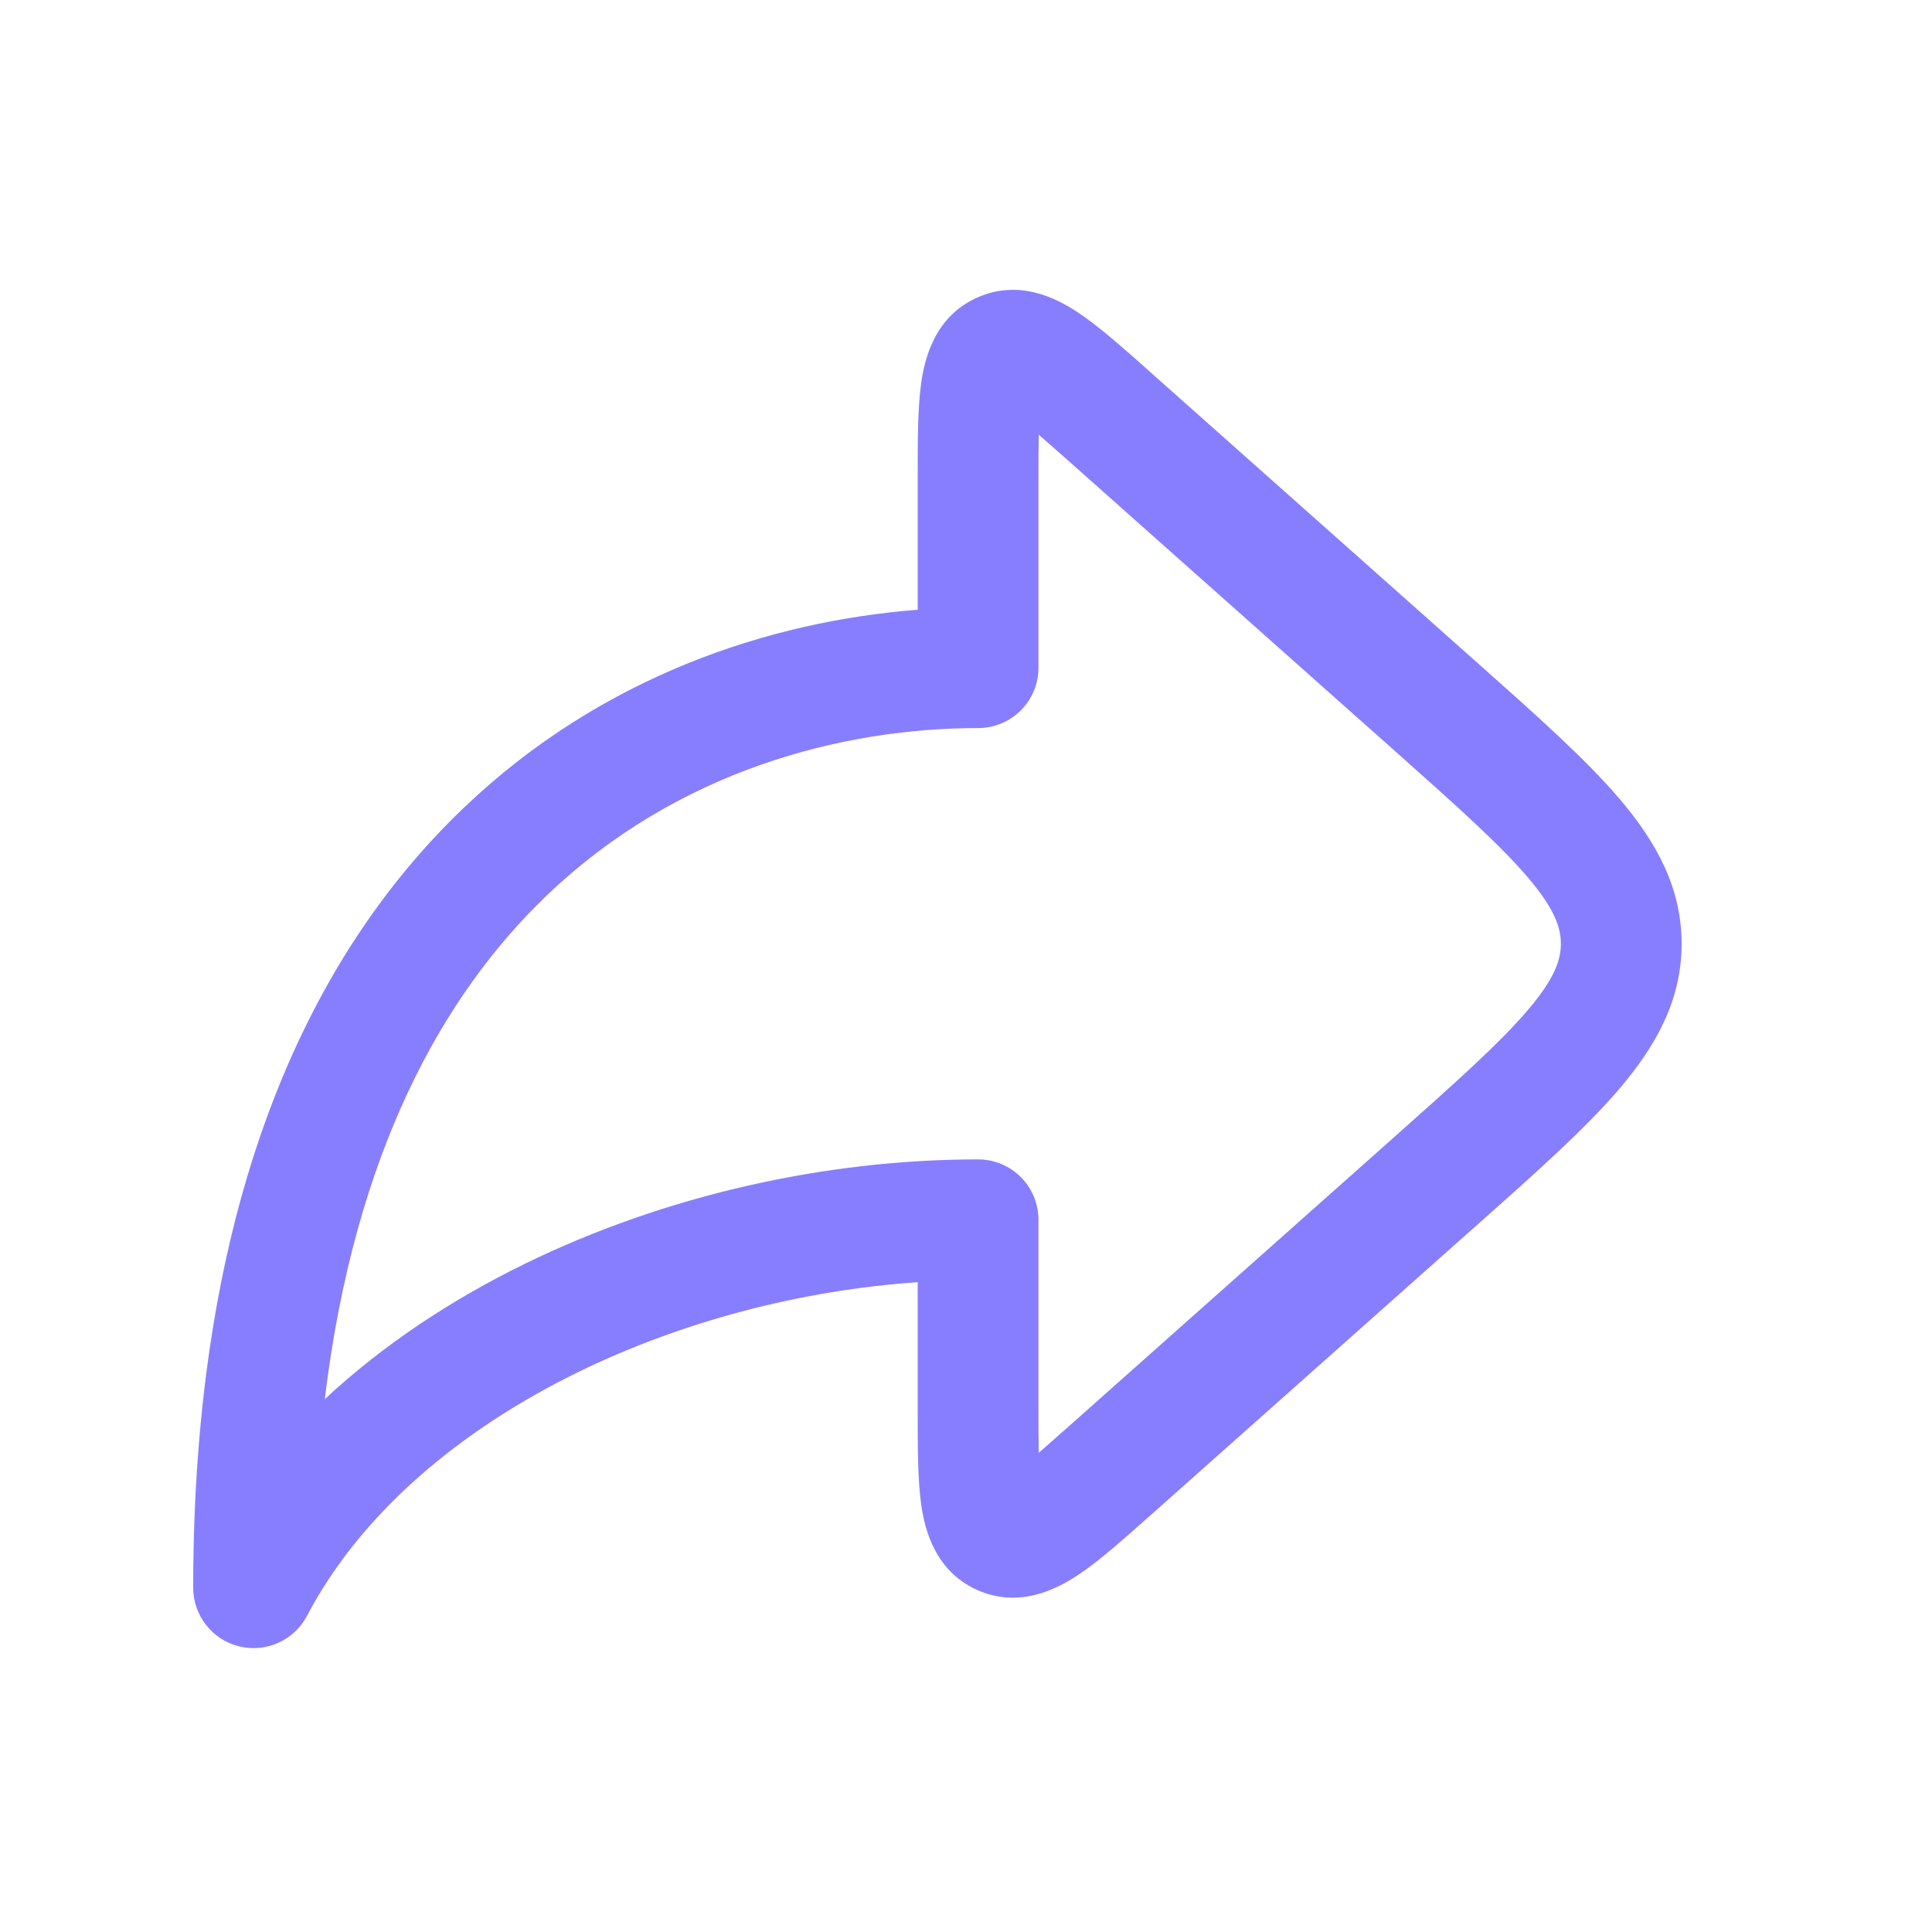
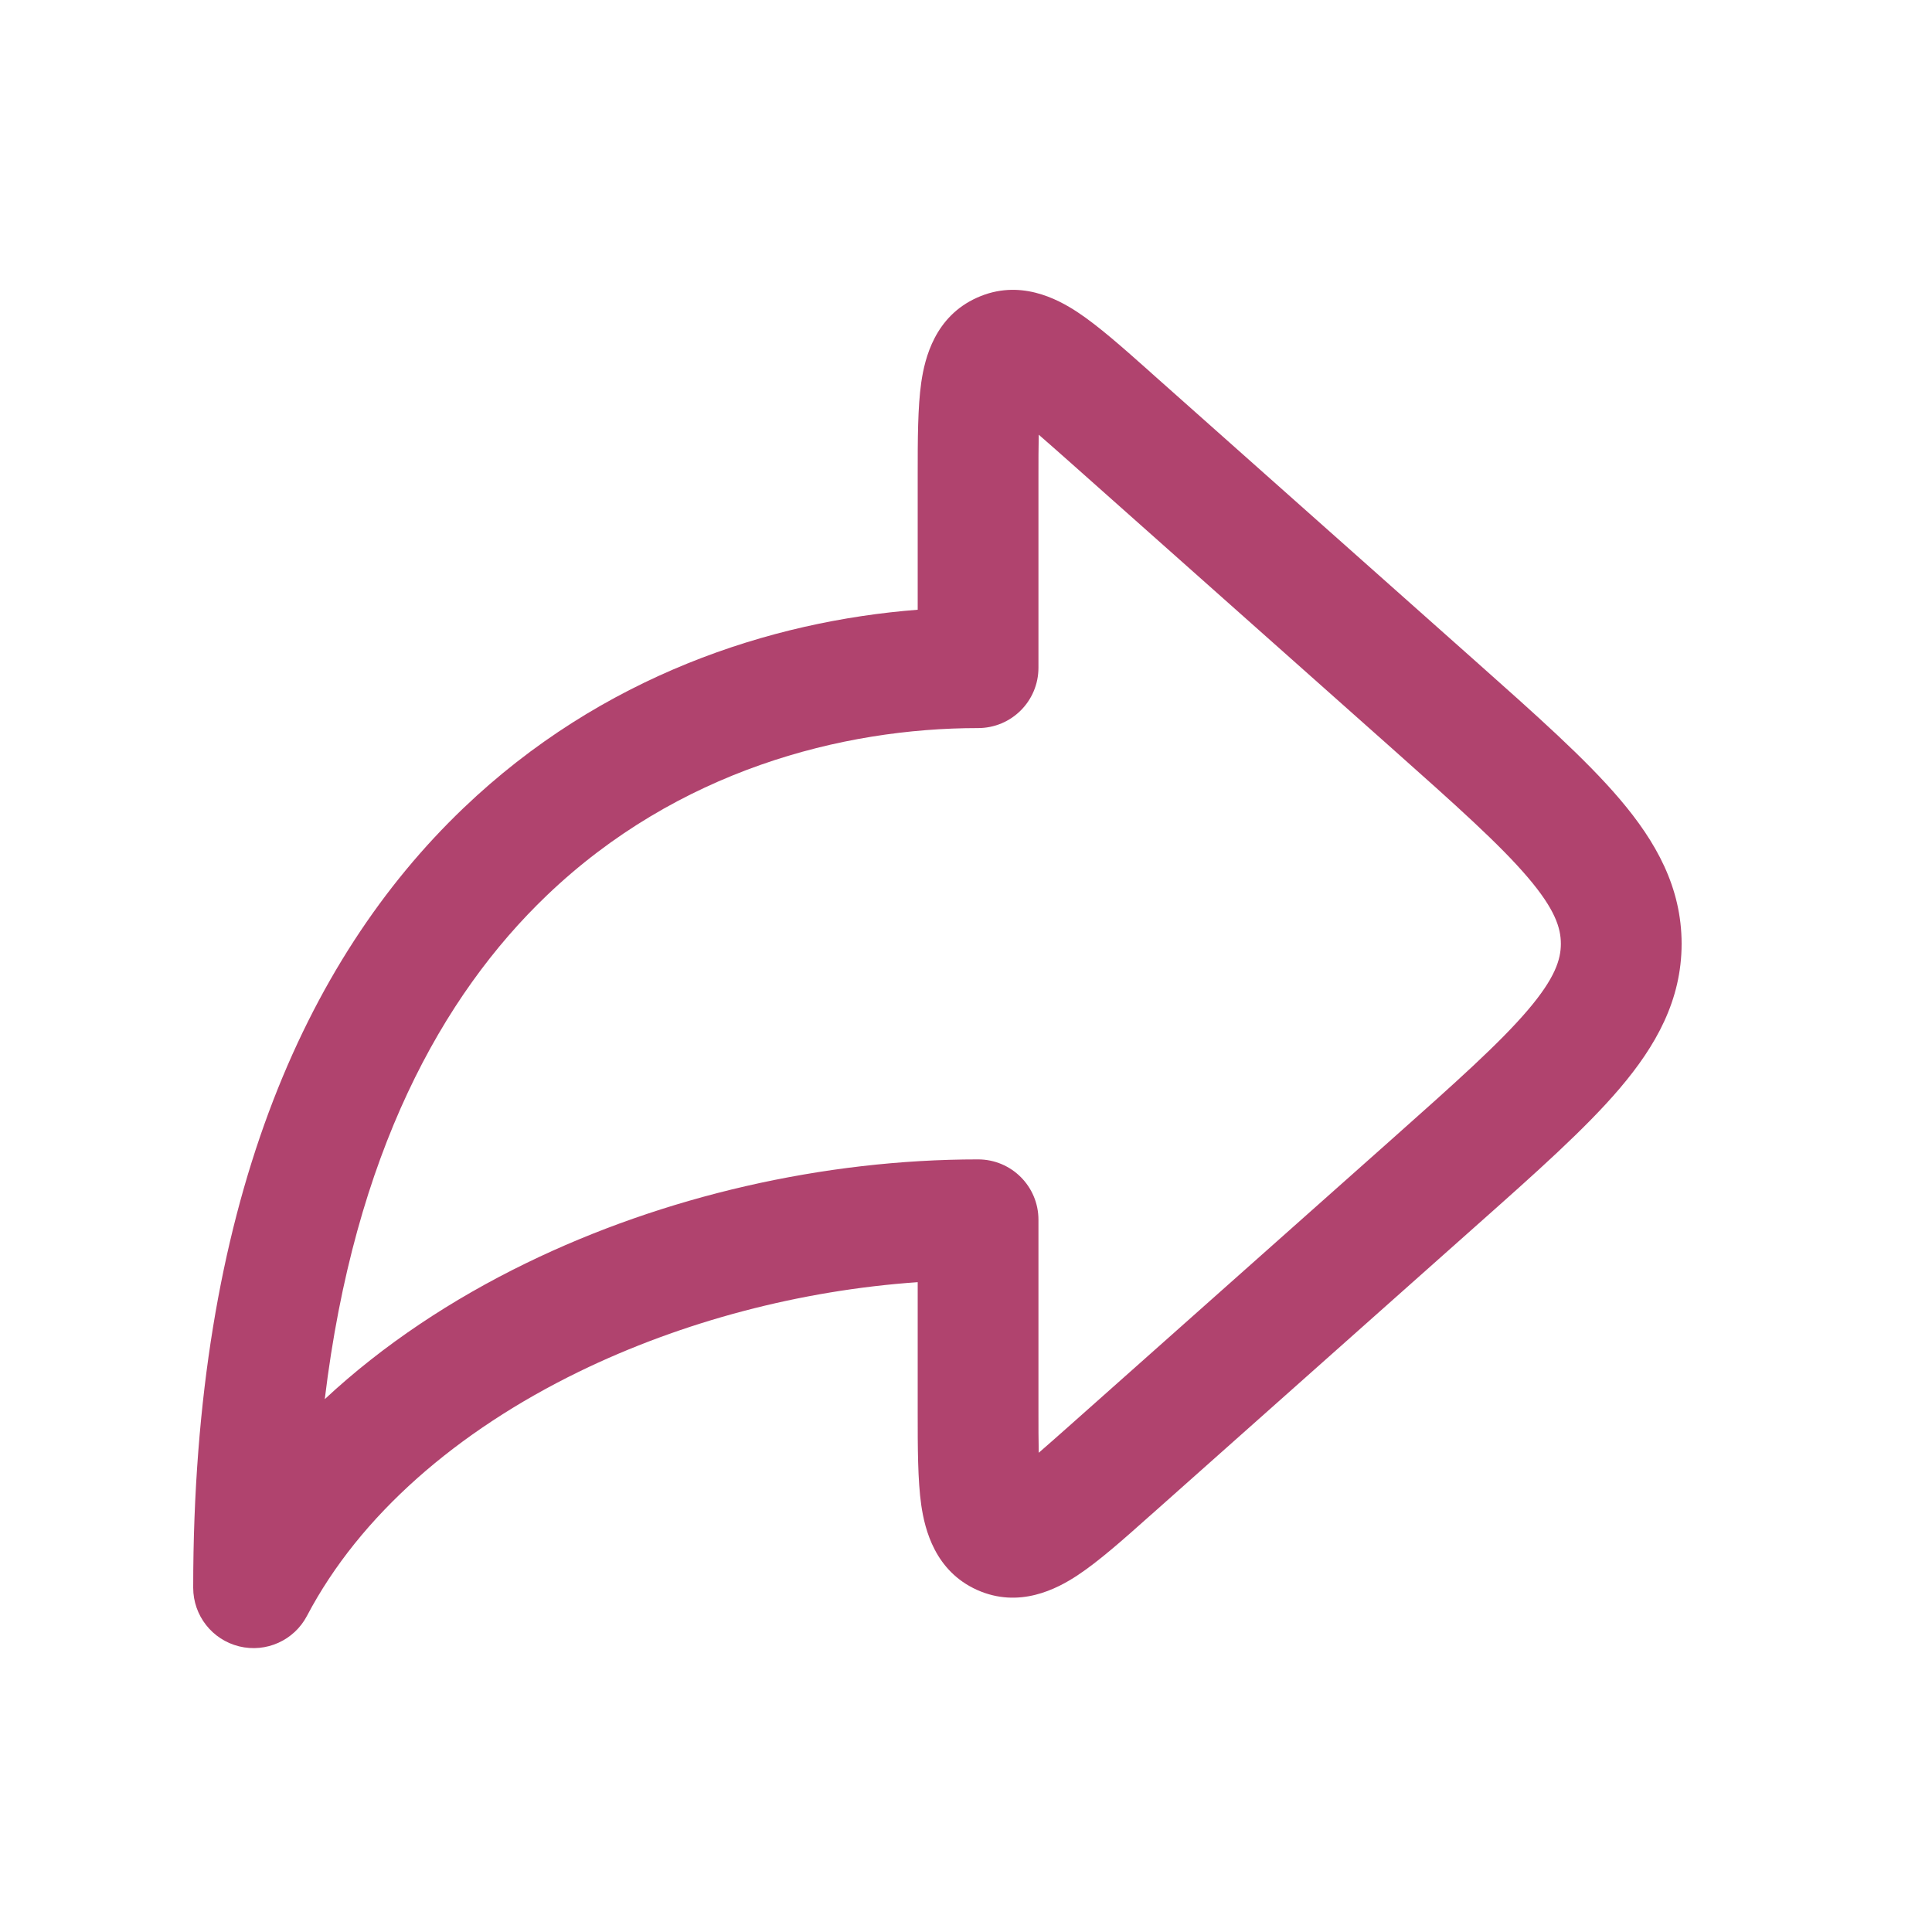
<svg xmlns="http://www.w3.org/2000/svg" width="20" height="20" viewBox="0 0 20 20" fill="none">
-   <path fill-rule="evenodd" clip-rule="evenodd" d="M11.895 3.84C11.906 3.85 11.916 3.859 11.927 3.869L15.272 6.842C15.896 7.397 16.414 7.856 16.769 8.274C17.142 8.713 17.408 9.185 17.408 9.77C17.408 10.354 17.142 10.826 16.769 11.265C16.414 11.683 15.896 12.143 15.272 12.697L11.927 15.671C11.916 15.68 11.906 15.69 11.895 15.699C11.625 15.94 11.372 16.164 11.154 16.308C10.94 16.449 10.551 16.654 10.115 16.459C9.679 16.263 9.574 15.835 9.537 15.582C9.5 15.323 9.5 14.985 9.5 14.624C9.5 14.609 9.5 14.595 9.5 14.581V13.273C8.29 13.357 7.065 13.678 5.993 14.2C4.732 14.815 3.725 15.686 3.178 16.727C3.045 16.981 2.755 17.112 2.475 17.043C2.196 16.974 2 16.724 2 16.436C2 12.502 3.151 9.94 4.797 8.366C6.232 6.993 7.98 6.43 9.5 6.312V4.959C9.5 4.944 9.5 4.93 9.5 4.916C9.5 4.554 9.5 4.216 9.537 3.958C9.574 3.704 9.679 3.276 10.115 3.081C10.551 2.885 10.94 3.09 11.154 3.231C11.372 3.375 11.625 3.6 11.895 3.84ZM10.753 4.5C10.847 4.581 10.959 4.681 11.097 4.803L14.407 7.745C15.075 8.339 15.525 8.741 15.817 9.084C16.097 9.413 16.158 9.606 16.158 9.77C16.158 9.933 16.097 10.126 15.817 10.455C15.525 10.798 15.075 11.2 14.407 11.794L11.097 14.736C10.959 14.858 10.847 14.958 10.753 15.039C10.75 14.915 10.75 14.764 10.75 14.581V12.627C10.75 12.281 10.47 12.002 10.125 12.002C8.531 12.002 6.875 12.38 5.445 13.077C4.679 13.45 3.966 13.921 3.362 14.484C3.669 11.944 4.577 10.306 5.661 9.269C7.011 7.977 8.717 7.537 10.125 7.537C10.47 7.537 10.75 7.258 10.75 6.912V4.959C10.75 4.775 10.75 4.624 10.753 4.5Z" fill="#877EFF" />
+   <path fill-rule="evenodd" clip-rule="evenodd" d="M11.895 3.84C11.906 3.85 11.916 3.859 11.927 3.869L15.272 6.842C15.896 7.397 16.414 7.856 16.769 8.274C17.142 8.713 17.408 9.185 17.408 9.77C17.408 10.354 17.142 10.826 16.769 11.265C16.414 11.683 15.896 12.143 15.272 12.697L11.927 15.671C11.916 15.68 11.906 15.69 11.895 15.699C11.625 15.94 11.372 16.164 11.154 16.308C10.94 16.449 10.551 16.654 10.115 16.459C9.679 16.263 9.574 15.835 9.537 15.582C9.5 15.323 9.5 14.985 9.5 14.624C9.5 14.609 9.5 14.595 9.5 14.581V13.273C8.29 13.357 7.065 13.678 5.993 14.2C4.732 14.815 3.725 15.686 3.178 16.727C3.045 16.981 2.755 17.112 2.475 17.043C2.196 16.974 2 16.724 2 16.436C2 12.502 3.151 9.94 4.797 8.366C6.232 6.993 7.98 6.43 9.5 6.312V4.959C9.5 4.944 9.5 4.93 9.5 4.916C9.5 4.554 9.5 4.216 9.537 3.958C9.574 3.704 9.679 3.276 10.115 3.081C10.551 2.885 10.94 3.09 11.154 3.231C11.372 3.375 11.625 3.6 11.895 3.84ZM10.753 4.5C10.847 4.581 10.959 4.681 11.097 4.803L14.407 7.745C15.075 8.339 15.525 8.741 15.817 9.084C16.097 9.413 16.158 9.606 16.158 9.77C16.158 9.933 16.097 10.126 15.817 10.455C15.525 10.798 15.075 11.2 14.407 11.794L11.097 14.736C10.959 14.858 10.847 14.958 10.753 15.039C10.75 14.915 10.75 14.764 10.75 14.581V12.627C10.75 12.281 10.47 12.002 10.125 12.002C8.531 12.002 6.875 12.38 5.445 13.077C4.679 13.45 3.966 13.921 3.362 14.484C3.669 11.944 4.577 10.306 5.661 9.269C7.011 7.977 8.717 7.537 10.125 7.537C10.47 7.537 10.75 7.258 10.75 6.912V4.959C10.75 4.775 10.75 4.624 10.753 4.5Z" fill="#B0436E" />
</svg>
